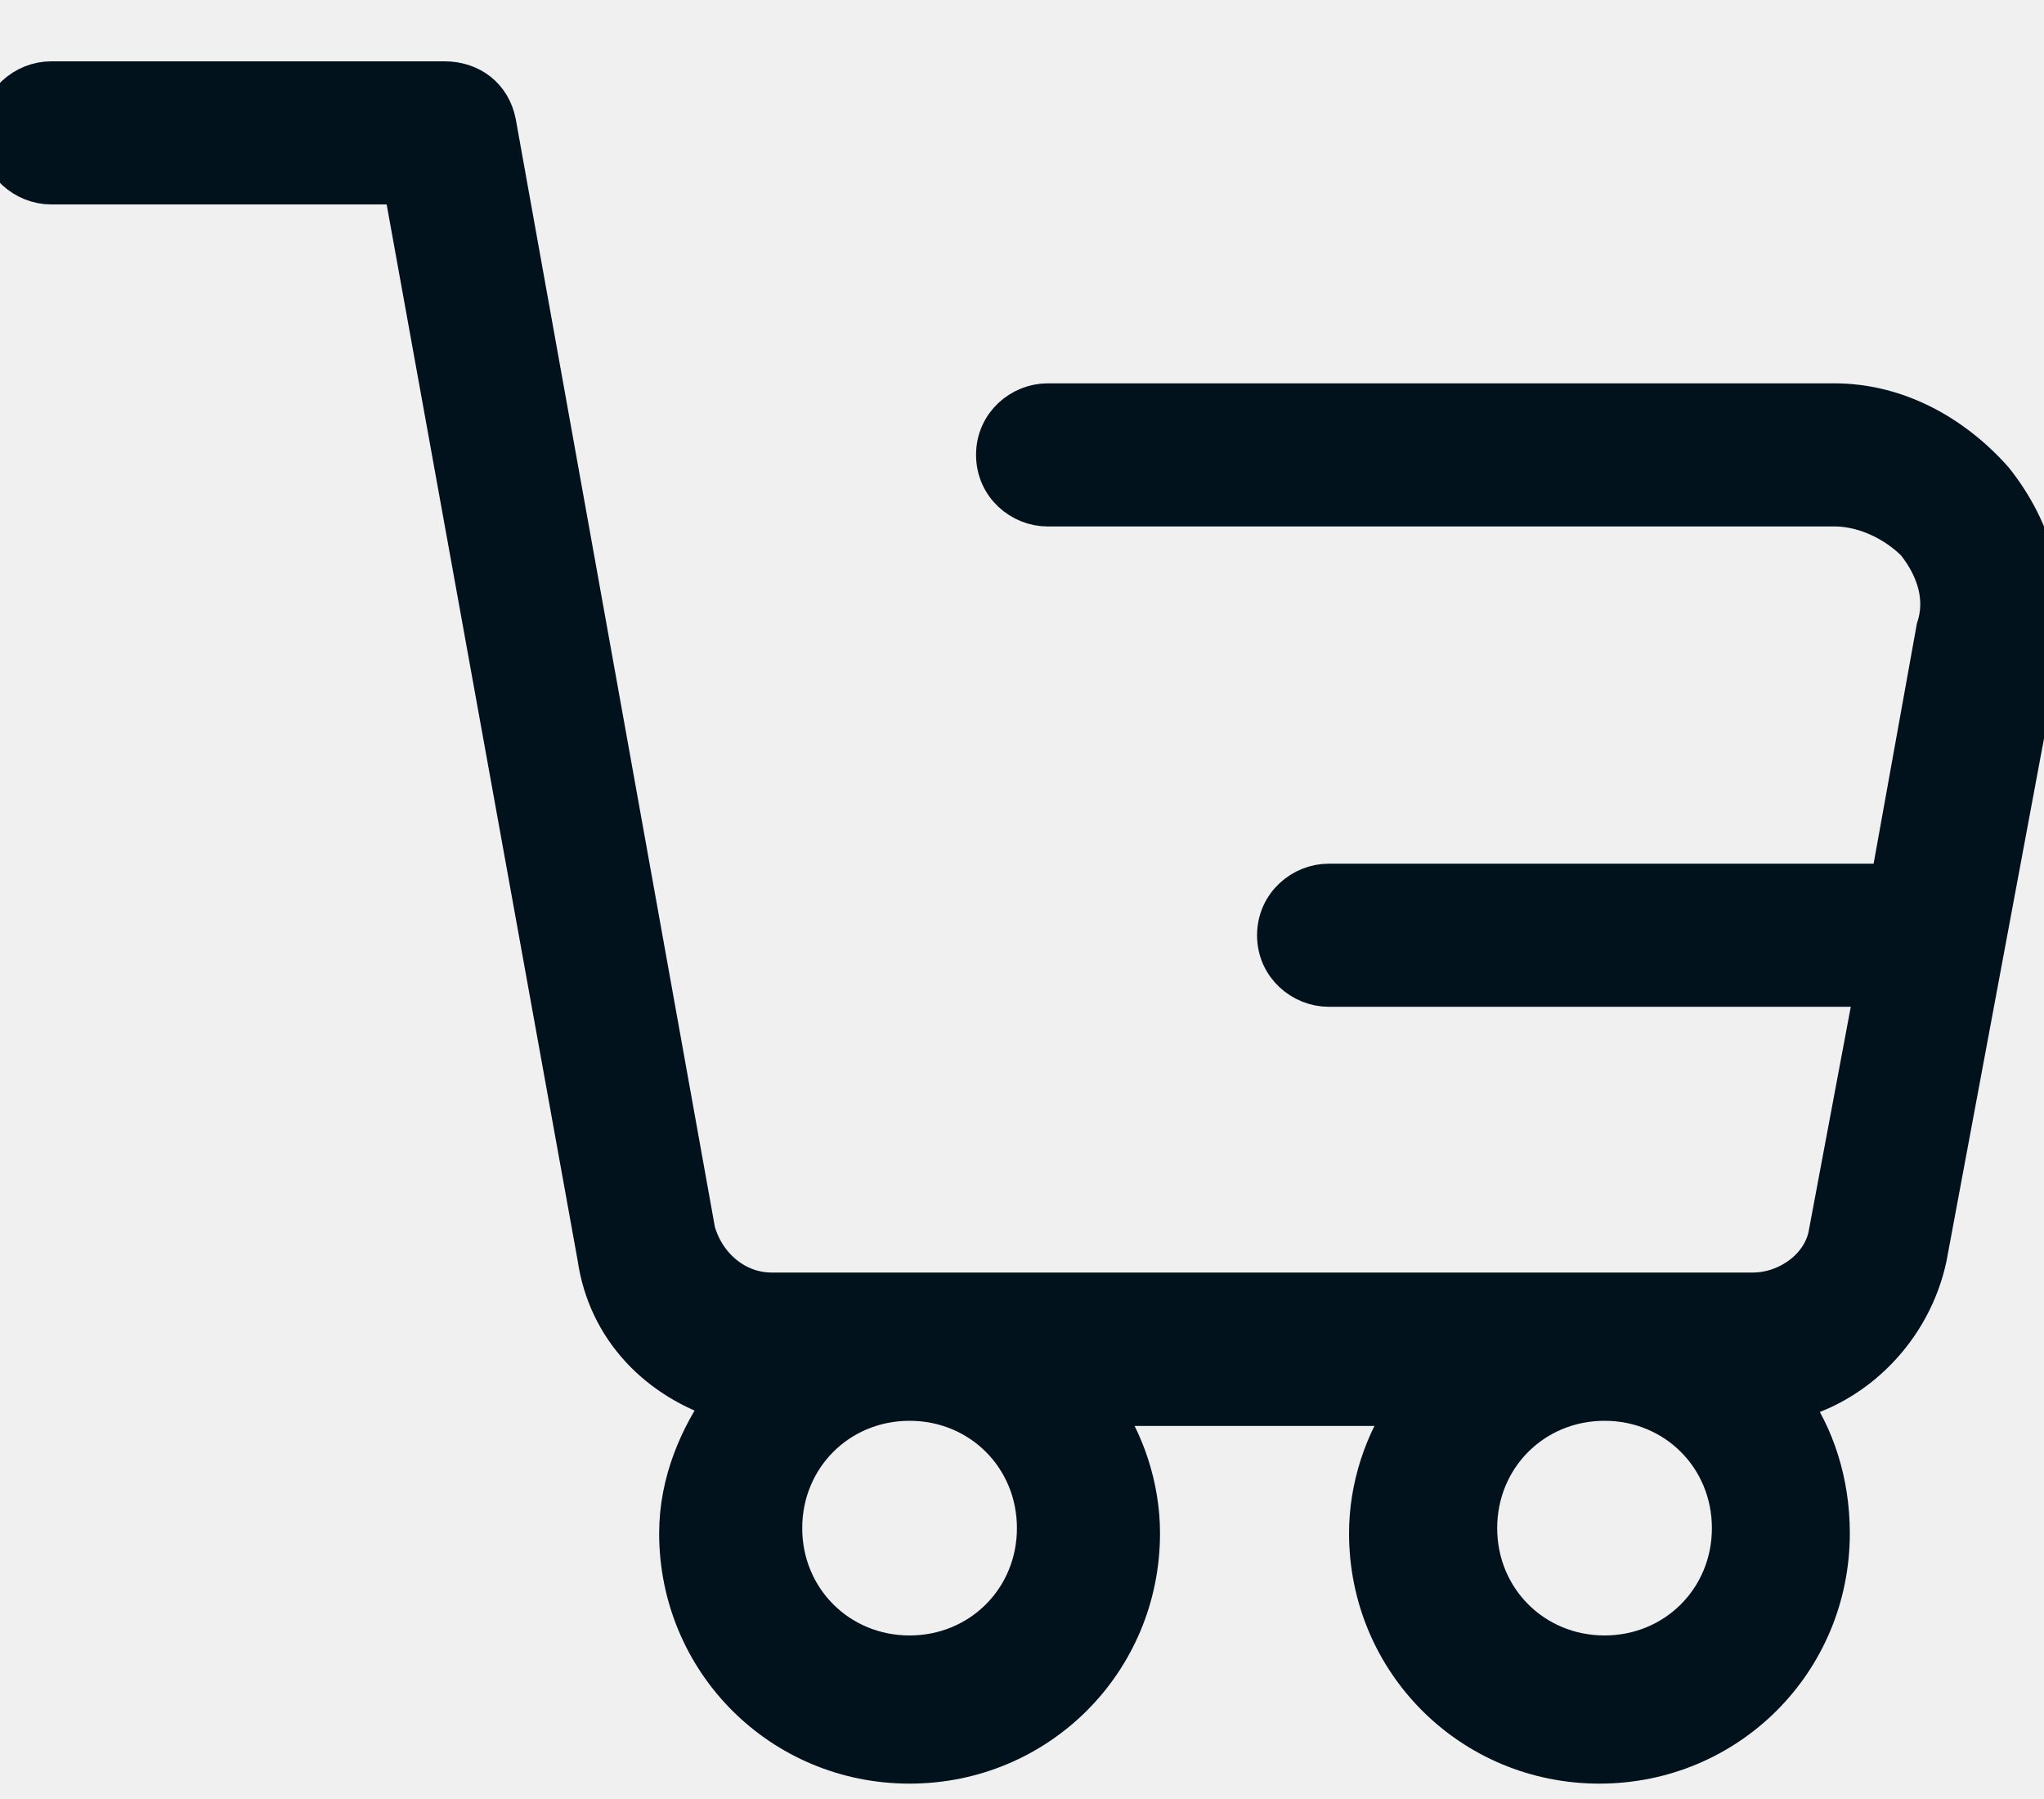
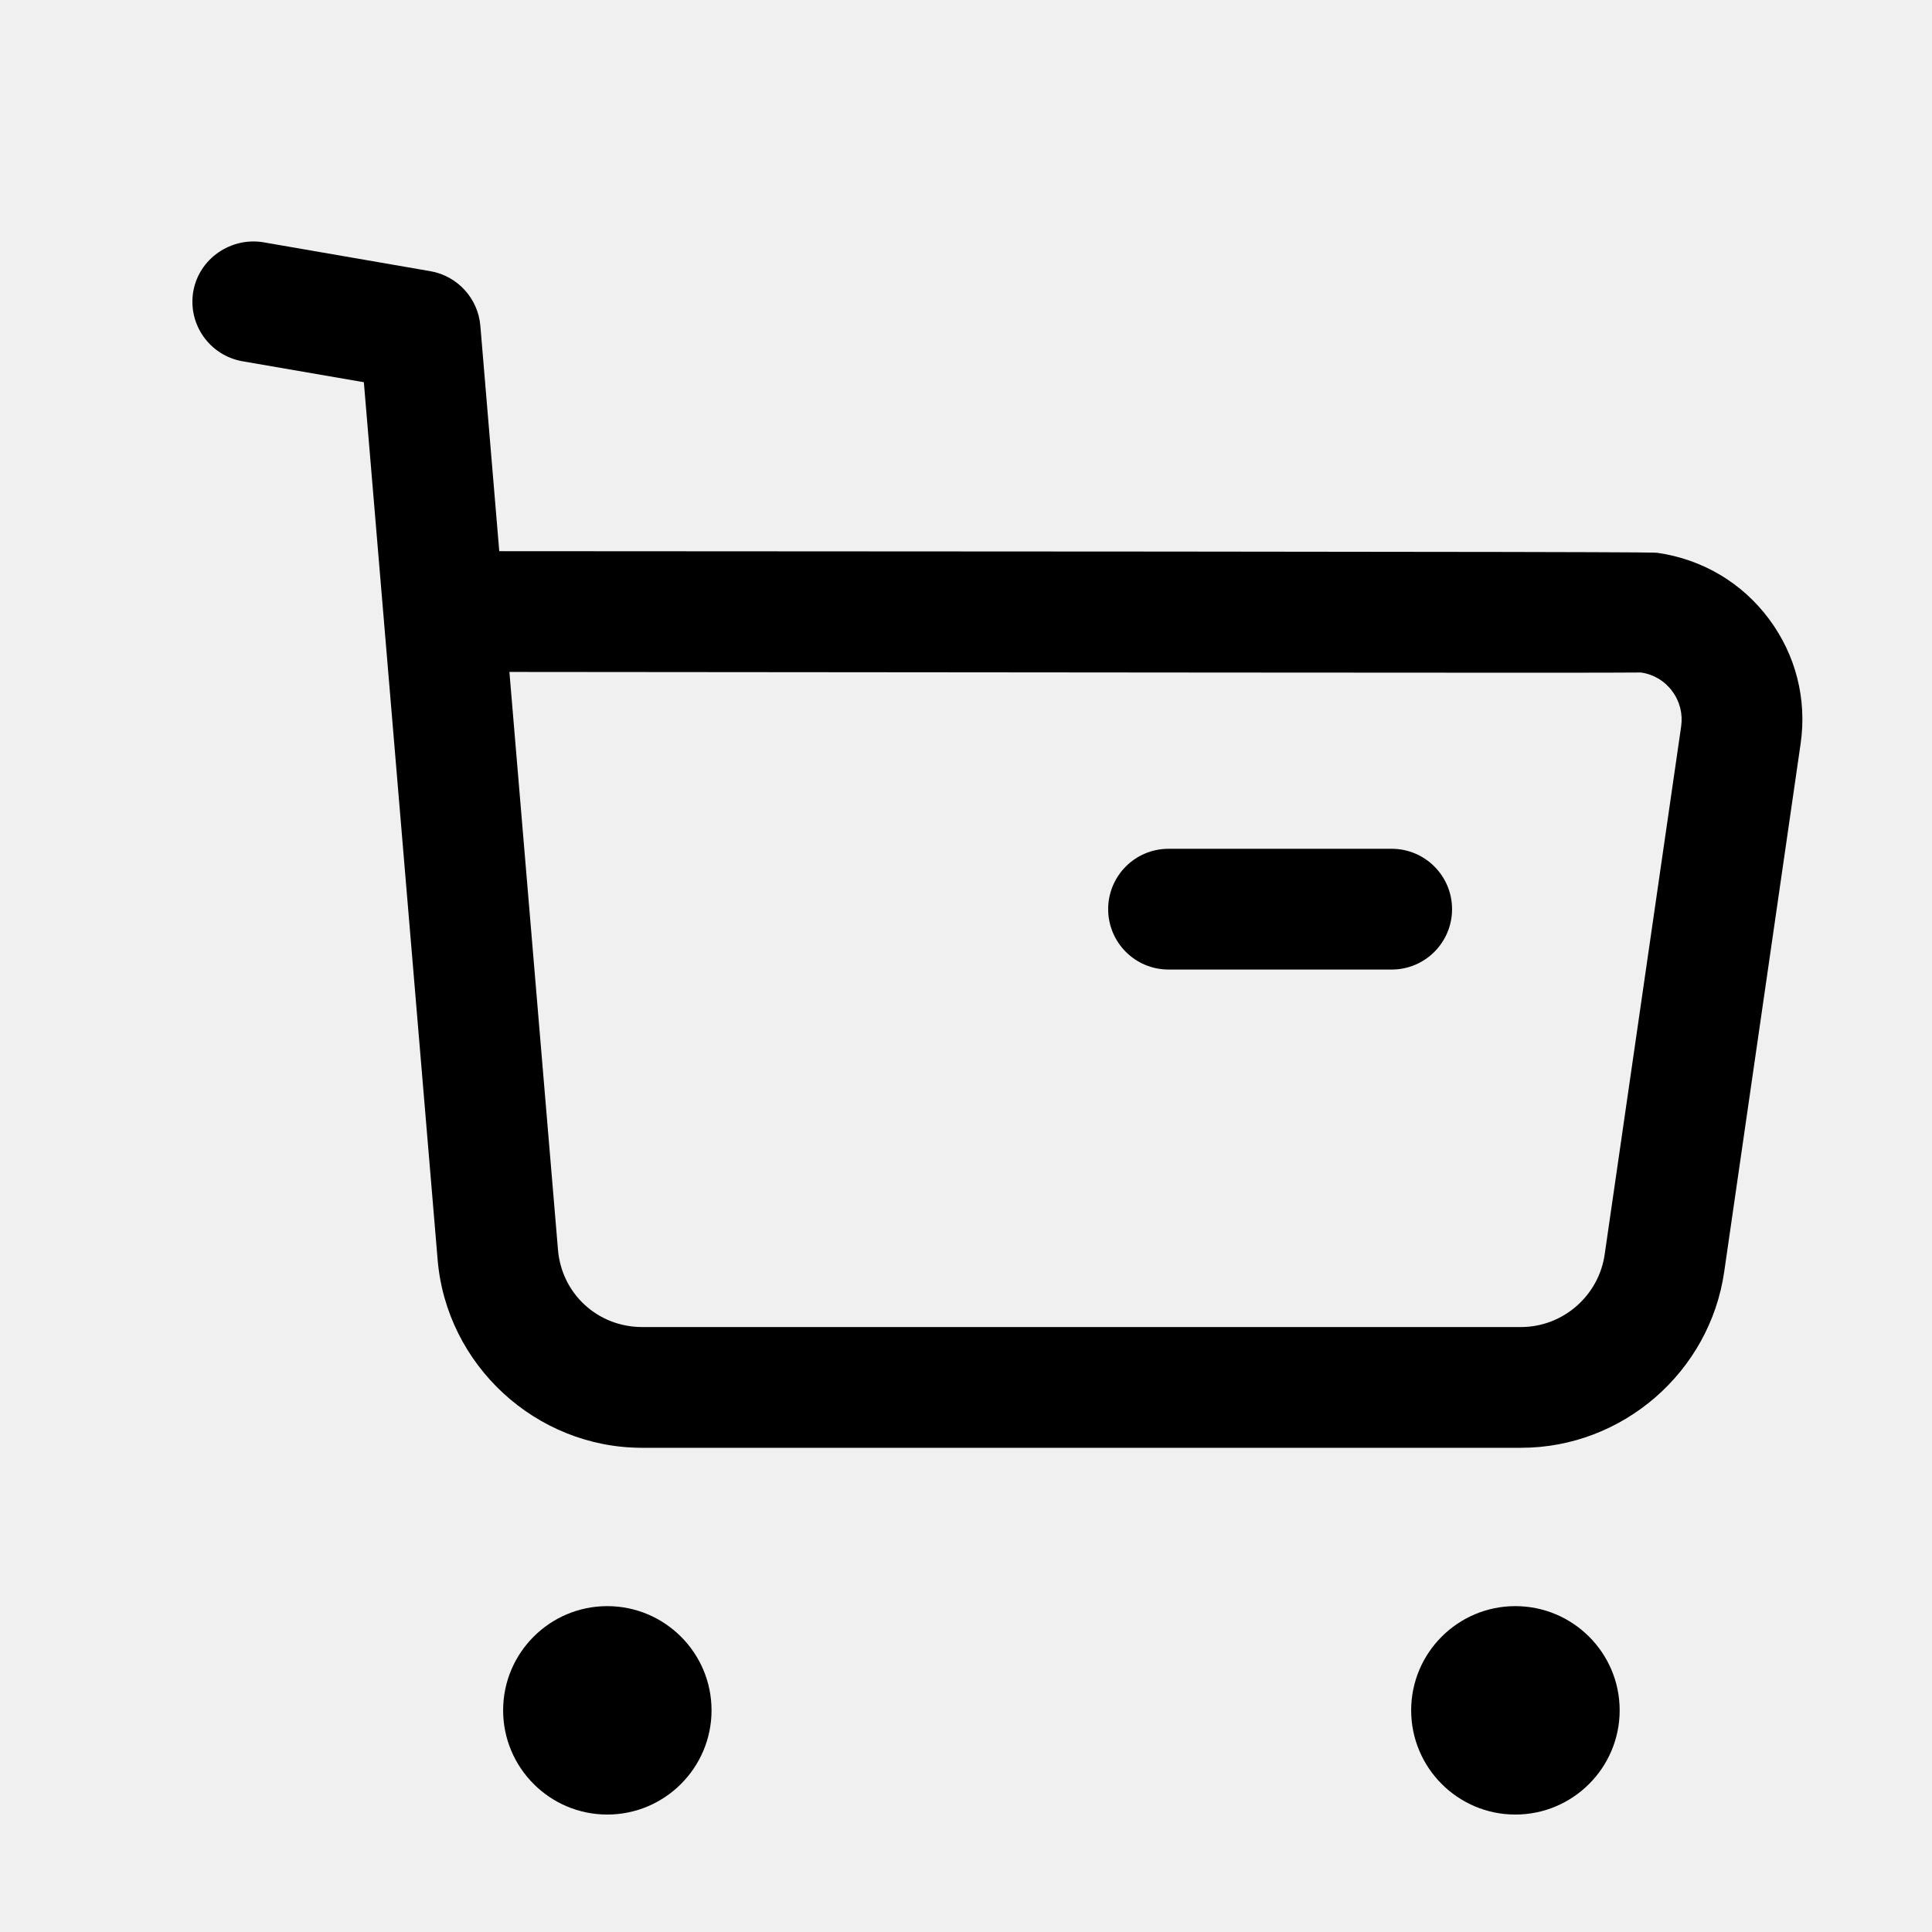
- <svg xmlns="http://www.w3.org/2000/svg" width="25" height="22" viewBox="0 0 25 22" fill="none">
-   <path d="M24.375 5.875C23.875 5.312 23.188 4.938 22.438 4.938H12.812C12.5 4.938 12.188 5.188 12.188 5.562C12.188 5.938 12.5 6.188 12.812 6.188H22.438C22.812 6.188 23.188 6.375 23.438 6.625C23.688 6.938 23.812 7.312 23.688 7.688L23.125 10.812H16.25C15.938 10.812 15.625 11.062 15.625 11.438C15.625 11.812 15.938 12.062 16.25 12.062H22.938L22.375 15.062C22.312 15.5 21.875 15.812 21.438 15.812H9.438C9 15.812 8.625 15.5 8.5 15.062L6.062 1.5C6 1.188 5.75 1 5.438 1H0.625C0.312 1 0 1.25 0 1.625C0 2 0.312 2.25 0.625 2.25H4.938L7.312 15.375C7.438 16.25 8.062 16.875 8.875 17.125C8.562 17.562 8.312 18.125 8.312 18.75C8.312 20.312 9.562 21.562 11.125 21.562C12.688 21.562 13.938 20.312 13.938 18.75C13.938 18.188 13.75 17.625 13.438 17.188H17.25C16.938 17.625 16.75 18.188 16.75 18.75C16.75 20.312 18 21.562 19.562 21.562C21.125 21.562 22.375 20.312 22.375 18.75C22.375 18.125 22.188 17.562 21.875 17.125C22.688 16.938 23.375 16.25 23.562 15.375L24.938 8C25.062 7.25 24.875 6.5 24.375 5.875ZM12.688 18.688C12.688 19.562 12 20.25 11.125 20.25C10.25 20.25 9.562 19.562 9.562 18.688C9.562 17.812 10.25 17.125 11.125 17.125C12 17.125 12.688 17.812 12.688 18.688ZM19.625 20.25C18.75 20.25 18.062 19.562 18.062 18.688C18.062 17.812 18.75 17.125 19.625 17.125C20.5 17.125 21.188 17.812 21.188 18.688C21.188 19.562 20.5 20.25 19.625 20.25Z" fill="#02121C" stroke="#02121C" stroke-width="0.5" />
+ <svg xmlns="http://www.w3.org/2000/svg" width="24" height="24" viewBox="0 0 24 24" fill="none">
+   <g id="Iconly/Regular/Outline/Buy">
+     <g id="Buy">
+       <g id="Group 7">
+         <path id="Fill 1" fill-rule="evenodd" clip-rule="evenodd" d="M6.328 8.347L6.931 15.52C6.975 16.072 7.426 16.485 7.977 16.485H7.981H18.892H18.894C19.415 16.485 19.86 16.098 19.934 15.582L20.884 9.023C20.906 8.867 20.867 8.711 20.772 8.585C20.678 8.458 20.54 8.376 20.384 8.354C20.175 8.362 11.502 8.35 6.328 8.347ZM7.975 17.985C6.658 17.985 5.543 16.957 5.436 15.643L4.52 4.748L3.013 4.488C2.604 4.416 2.331 4.029 2.401 3.62C2.473 3.211 2.868 2.945 3.268 3.009L5.348 3.369C5.683 3.428 5.938 3.706 5.967 4.046L6.202 6.847C20.478 6.853 20.524 6.86 20.593 6.868C21.15 6.949 21.64 7.24 21.974 7.688C22.308 8.135 22.448 8.686 22.368 9.238L21.419 15.796C21.24 17.044 20.156 17.985 18.896 17.985H18.891H7.983H7.975Z" fill="black" />
+         <path id="Fill 3" fill-rule="evenodd" clip-rule="evenodd" d="M17.288 12.044H14.516C14.101 12.044 13.766 11.708 13.766 11.294C13.766 10.88 14.101 10.544 14.516 10.544H17.288C17.702 10.544 18.038 10.88 18.038 11.294C18.038 11.708 17.702 12.044 17.288 12.044Z" fill="black" />
+         <path id="Fill 5" fill-rule="evenodd" clip-rule="evenodd" d="M7.545 20.702C7.846 20.702 8.089 20.945 8.089 21.246C8.089 21.547 7.846 21.791 7.545 21.791C7.243 21.791 7 21.547 7 21.246C7 20.945 7.243 20.702 7.545 20.702Z" fill="black" />
+       </g>
+       <g id="Group 10">
+         <mask id="mask0_33437_4502" style="mask-type:luminance" maskUnits="userSpaceOnUse" x="6" y="20" width="3" height="2">
+           <path id="Clip 9" fill-rule="evenodd" clip-rule="evenodd" d="M6.999 21.245C6.999 21.547 7.242 21.791 7.545 21.791C7.846 21.791 8.089 21.547 8.089 21.245C8.089 20.945 7.846 20.701 7.545 20.701C7.242 20.701 6.999 20.945 6.999 21.245Z" fill="white" />
+         </mask>
+         <g mask="url(#mask0_33437_4502)">
+           <path id="Fill 8" fill-rule="evenodd" clip-rule="evenodd" d="M2 26.791H13.089V15.701H2V26.791Z" fill="black" />
+         </g>
+       </g>
+       <g id="Group 15">
+         <path id="Fill 11" fill-rule="evenodd" clip-rule="evenodd" d="M7.544 21.041C7.431 21.041 7.339 21.133 7.339 21.246C7.339 21.473 7.75 21.473 7.75 21.246C7.75 21.133 7.657 21.041 7.544 21.041ZM7.544 22.541C6.83 22.541 6.25 21.96 6.25 21.246C6.25 20.532 6.83 19.952 7.544 19.952C8.258 19.952 8.839 20.532 8.839 21.246C8.839 21.96 8.258 22.541 7.544 22.541Z" fill="black" />
+         <path id="Fill 13" fill-rule="evenodd" clip-rule="evenodd" d="M18.825 20.702C19.126 20.702 19.37 20.945 19.37 21.246C19.37 21.547 19.126 21.791 18.825 21.791C18.523 21.791 18.28 21.547 18.28 21.246C18.28 20.945 18.523 20.702 18.825 20.702Z" fill="black" />
+       </g>
+       <g id="Group 18">
+         <mask id="mask1_33437_4502" style="mask-type:luminance" maskUnits="userSpaceOnUse" x="18" y="20" width="2" height="2">
+           <path id="Clip 17" fill-rule="evenodd" clip-rule="evenodd" d="M18.28 21.245C18.28 21.547 18.523 21.791 18.825 21.791C19.125 21.791 19.37 21.547 19.37 21.245C19.37 20.945 19.125 20.701 18.825 20.701C18.523 20.701 18.28 20.945 18.28 21.245Z" fill="white" />
+         </mask>
+         <g mask="url(#mask1_33437_4502)">
+           <path id="Fill 16" fill-rule="evenodd" clip-rule="evenodd" d="M13.28 26.791H24.37V15.701H13.28V26.791Z" fill="black" />
+         </g>
+       </g>
+       <path id="Fill 19" fill-rule="evenodd" clip-rule="evenodd" d="M18.824 21.041C18.712 21.041 18.62 21.133 18.62 21.246C18.621 21.475 19.031 21.473 19.03 21.246C19.03 21.133 18.937 21.041 18.824 21.041ZM18.824 22.541C18.11 22.541 17.53 21.96 17.53 21.246C17.53 20.532 18.11 19.952 18.824 19.952C19.539 19.952 20.12 20.532 20.12 21.246C20.12 21.96 19.539 22.541 18.824 22.541Z" fill="black" />
+     </g>
+   </g>
</svg>
